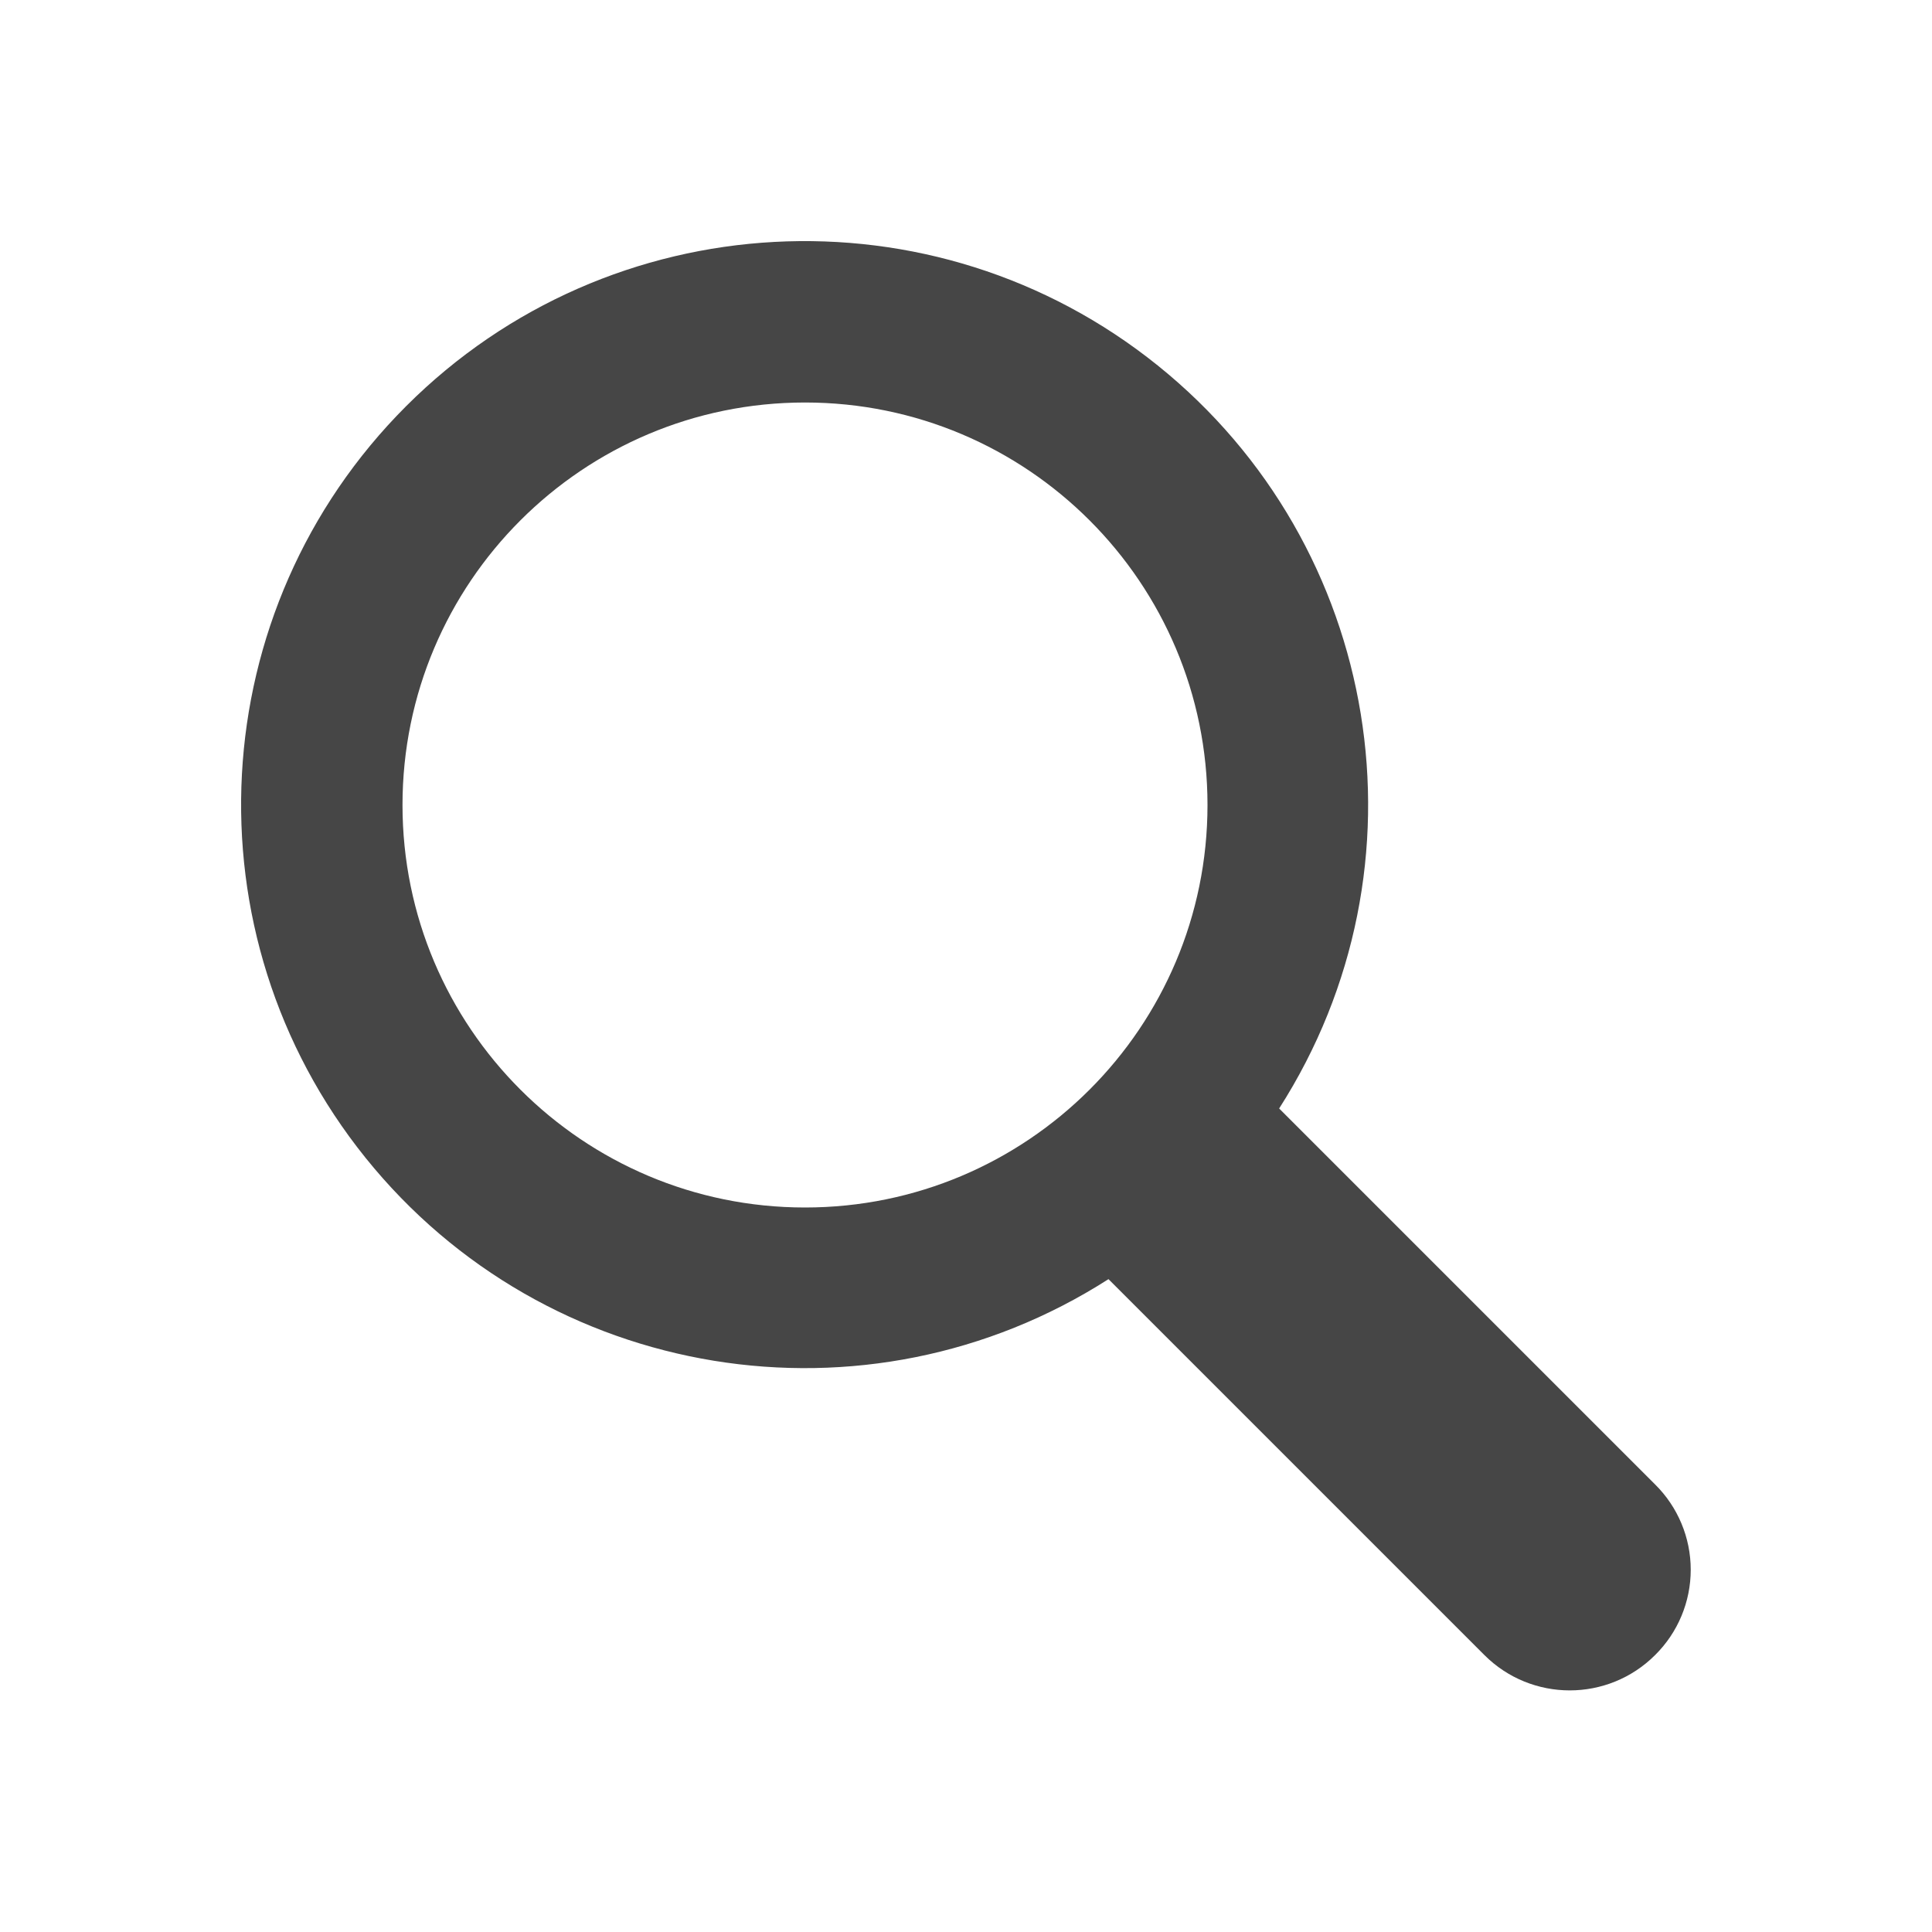
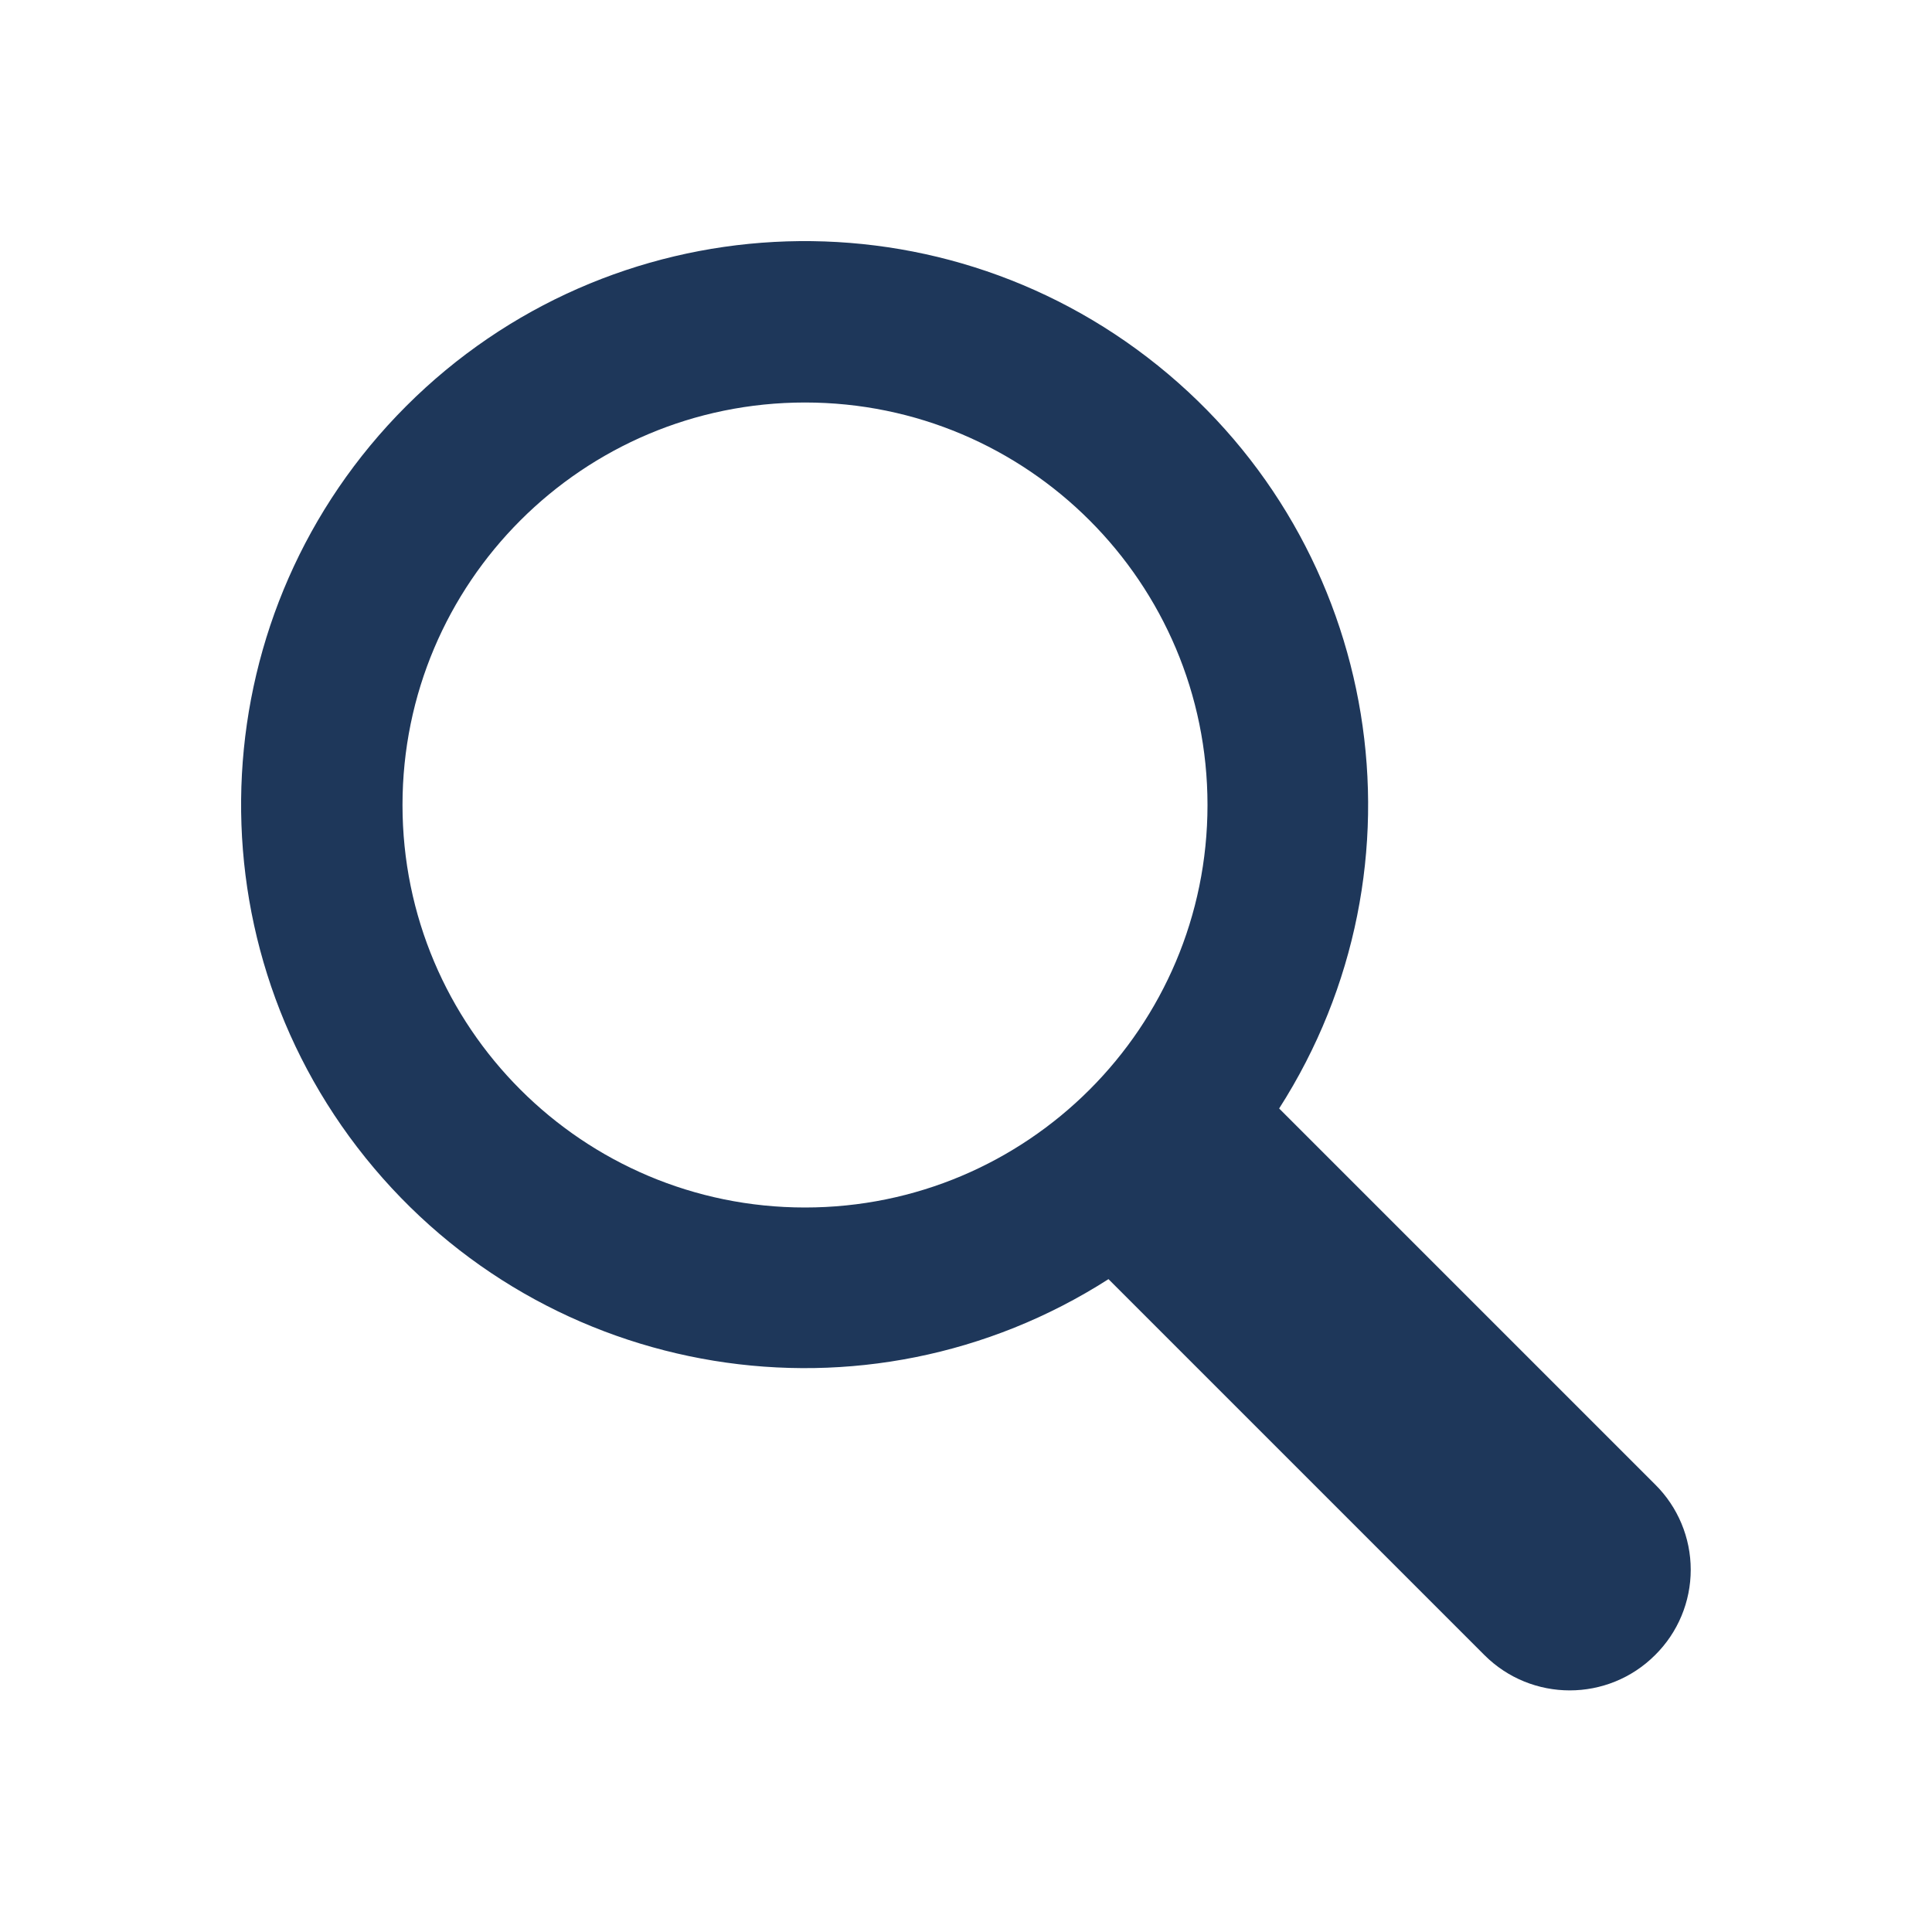
<svg xmlns="http://www.w3.org/2000/svg" viewBox="0 0 24 24" width="27px">
-   <path d="M20.56,18.44l-4.67-4.67a7,7,0,1,0-2.12,2.12l4.67,4.67a1.5,1.5,0,0,0,2.12,0A1.49,1.49,0,0,0,20.56,18.44ZM5,10a5,5,0,1,1,5,5A5,5,0,0,1,5,10Z" fill="#464646" />
+   <path d="M20.56,18.44l-4.67-4.67a7,7,0,1,0-2.12,2.12l4.67,4.67a1.5,1.5,0,0,0,2.12,0A1.49,1.49,0,0,0,20.56,18.44ZM5,10a5,5,0,1,1,5,5A5,5,0,0,1,5,10Z" fill="#1E375A" />
</svg>
